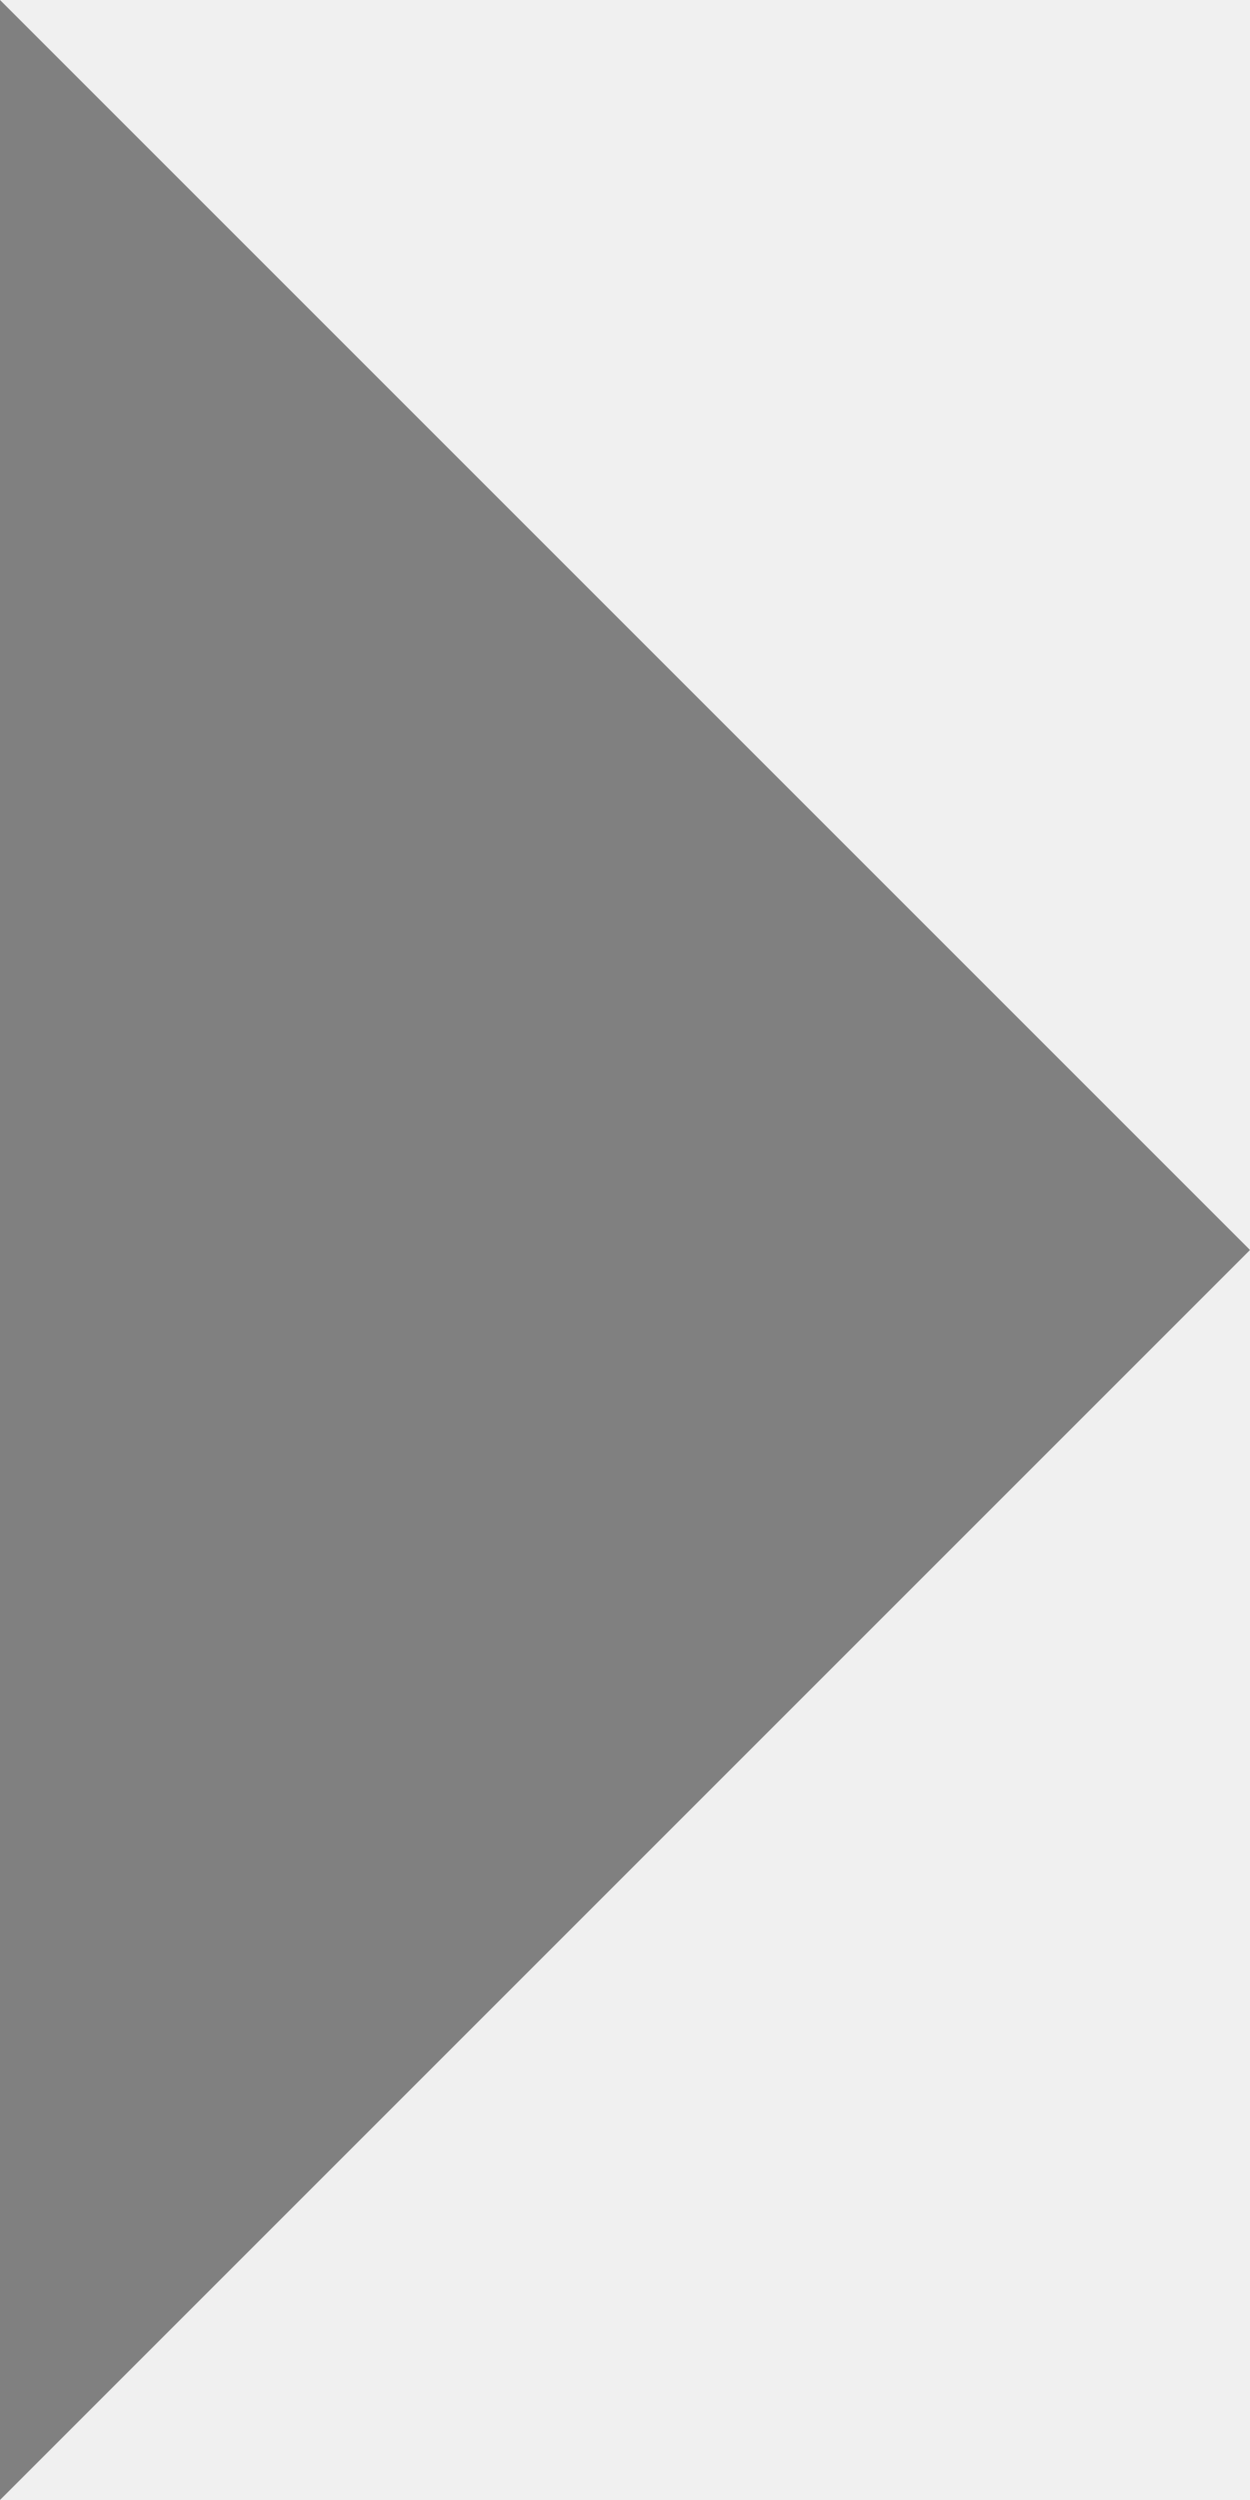
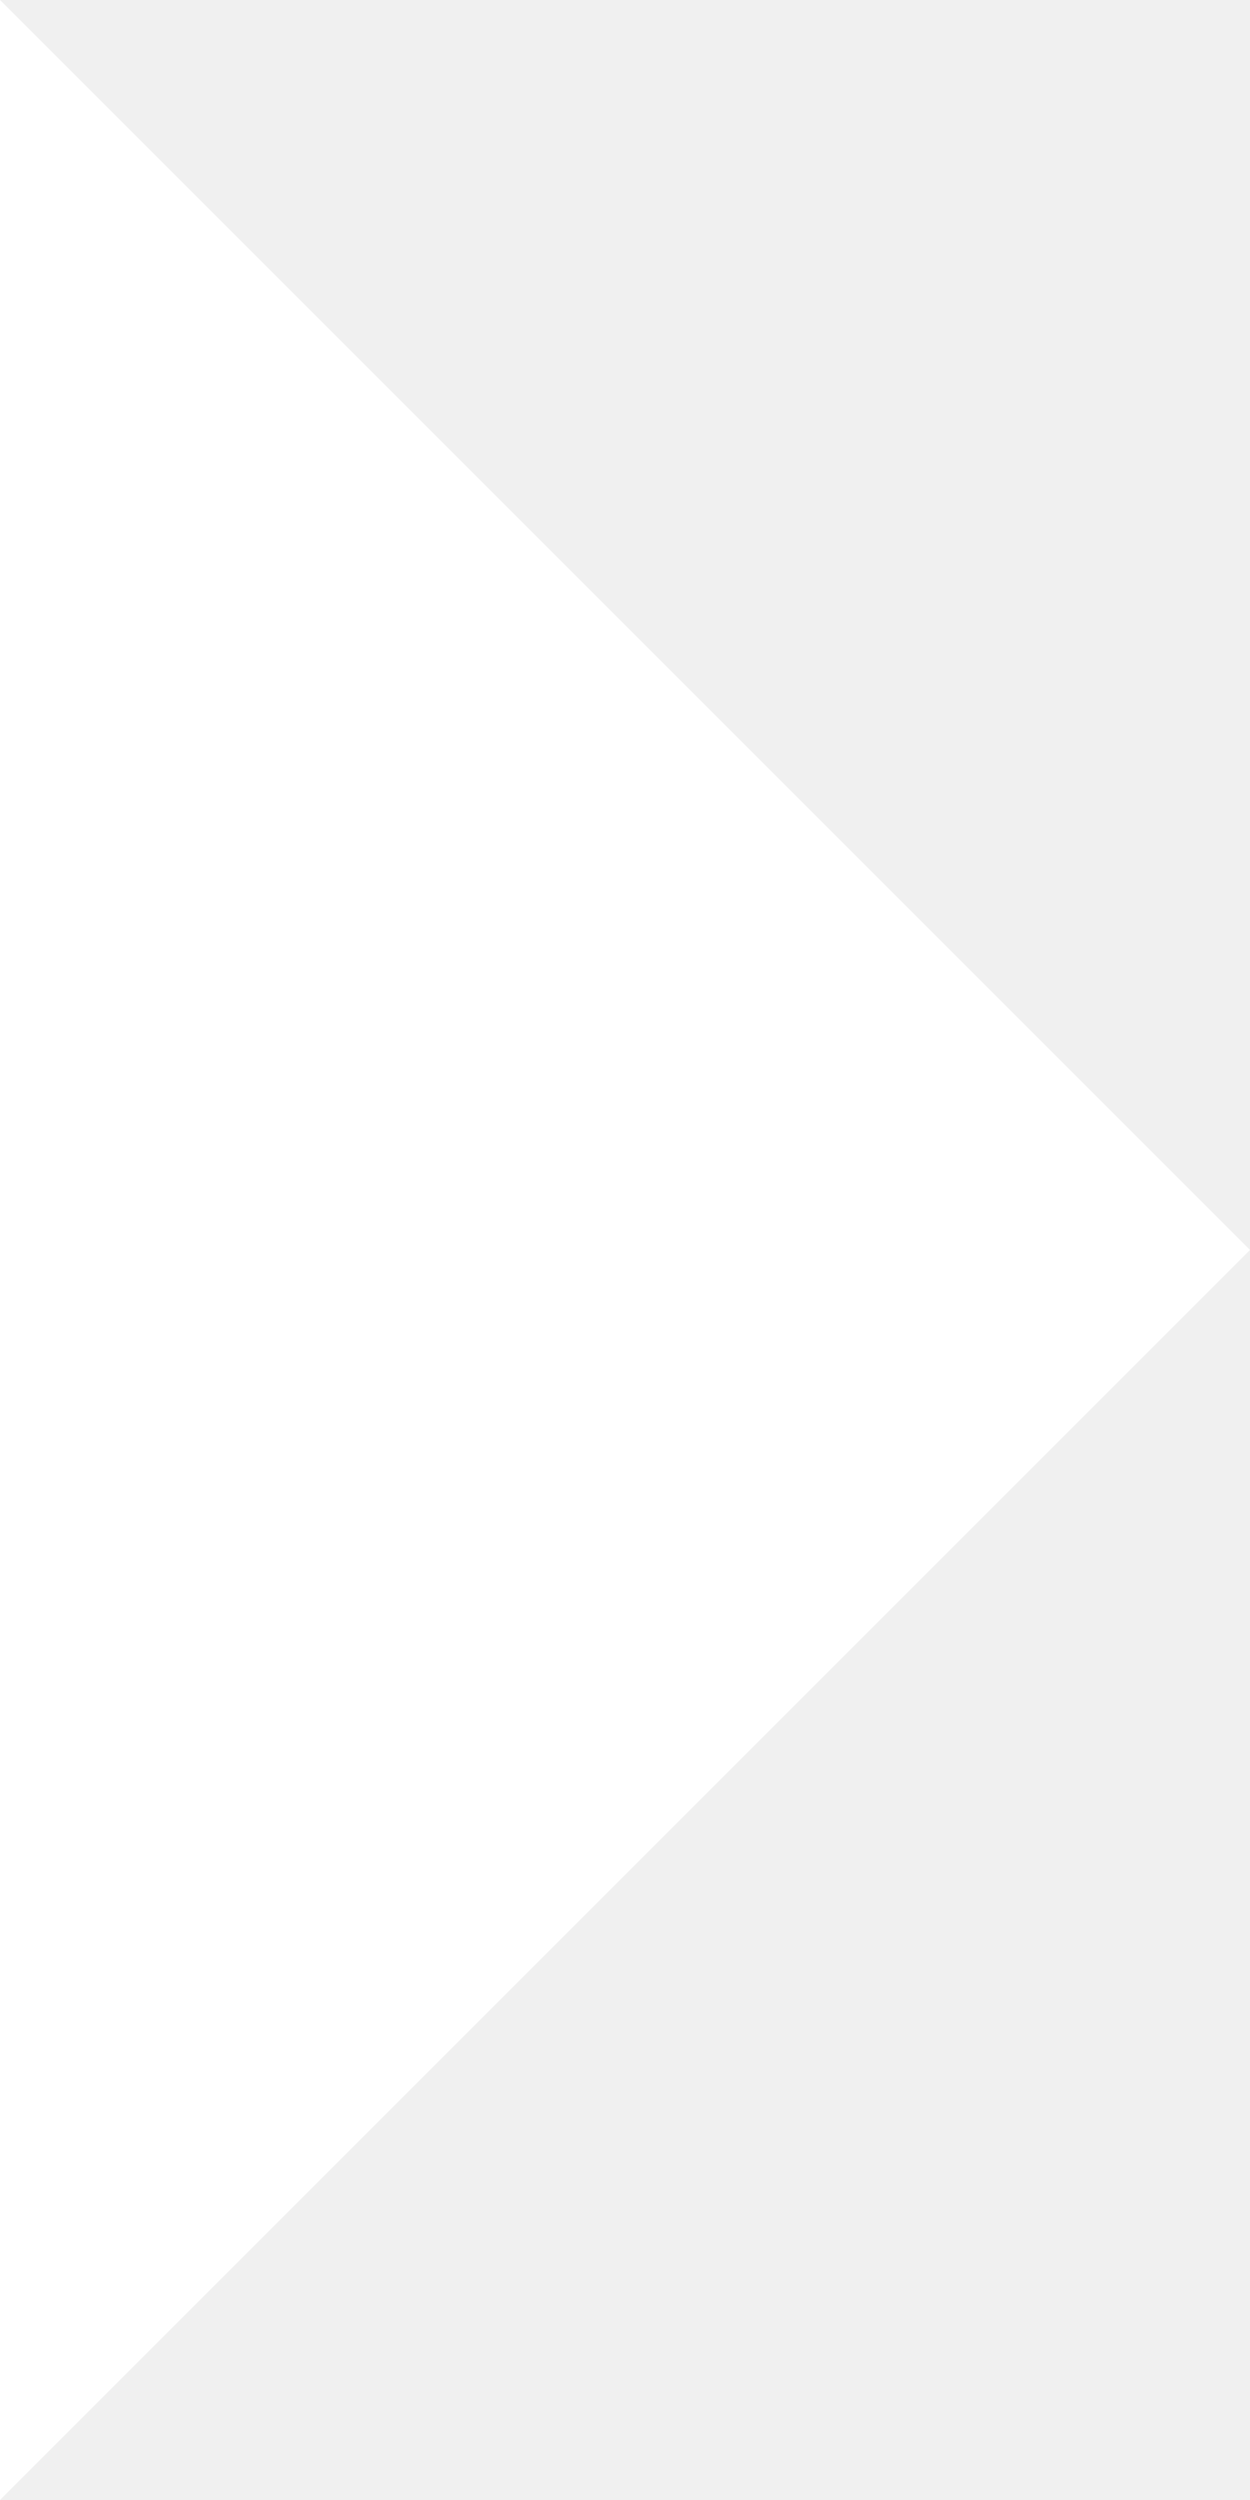
- <svg xmlns="http://www.w3.org/2000/svg" height="48" viewBox="0 -960 480 960" width="24" fill="#808080" version="1.1" id="svg1">
+ <svg xmlns="http://www.w3.org/2000/svg" height="48" viewBox="0 -960 480 960" width="24" fill="#ffffff" version="1.1" id="svg1">
  <defs id="defs1" />
  <path d="m 0,0 v -960 l 480,480 z" id="path1" style="stroke-width:2.4" />
</svg>
